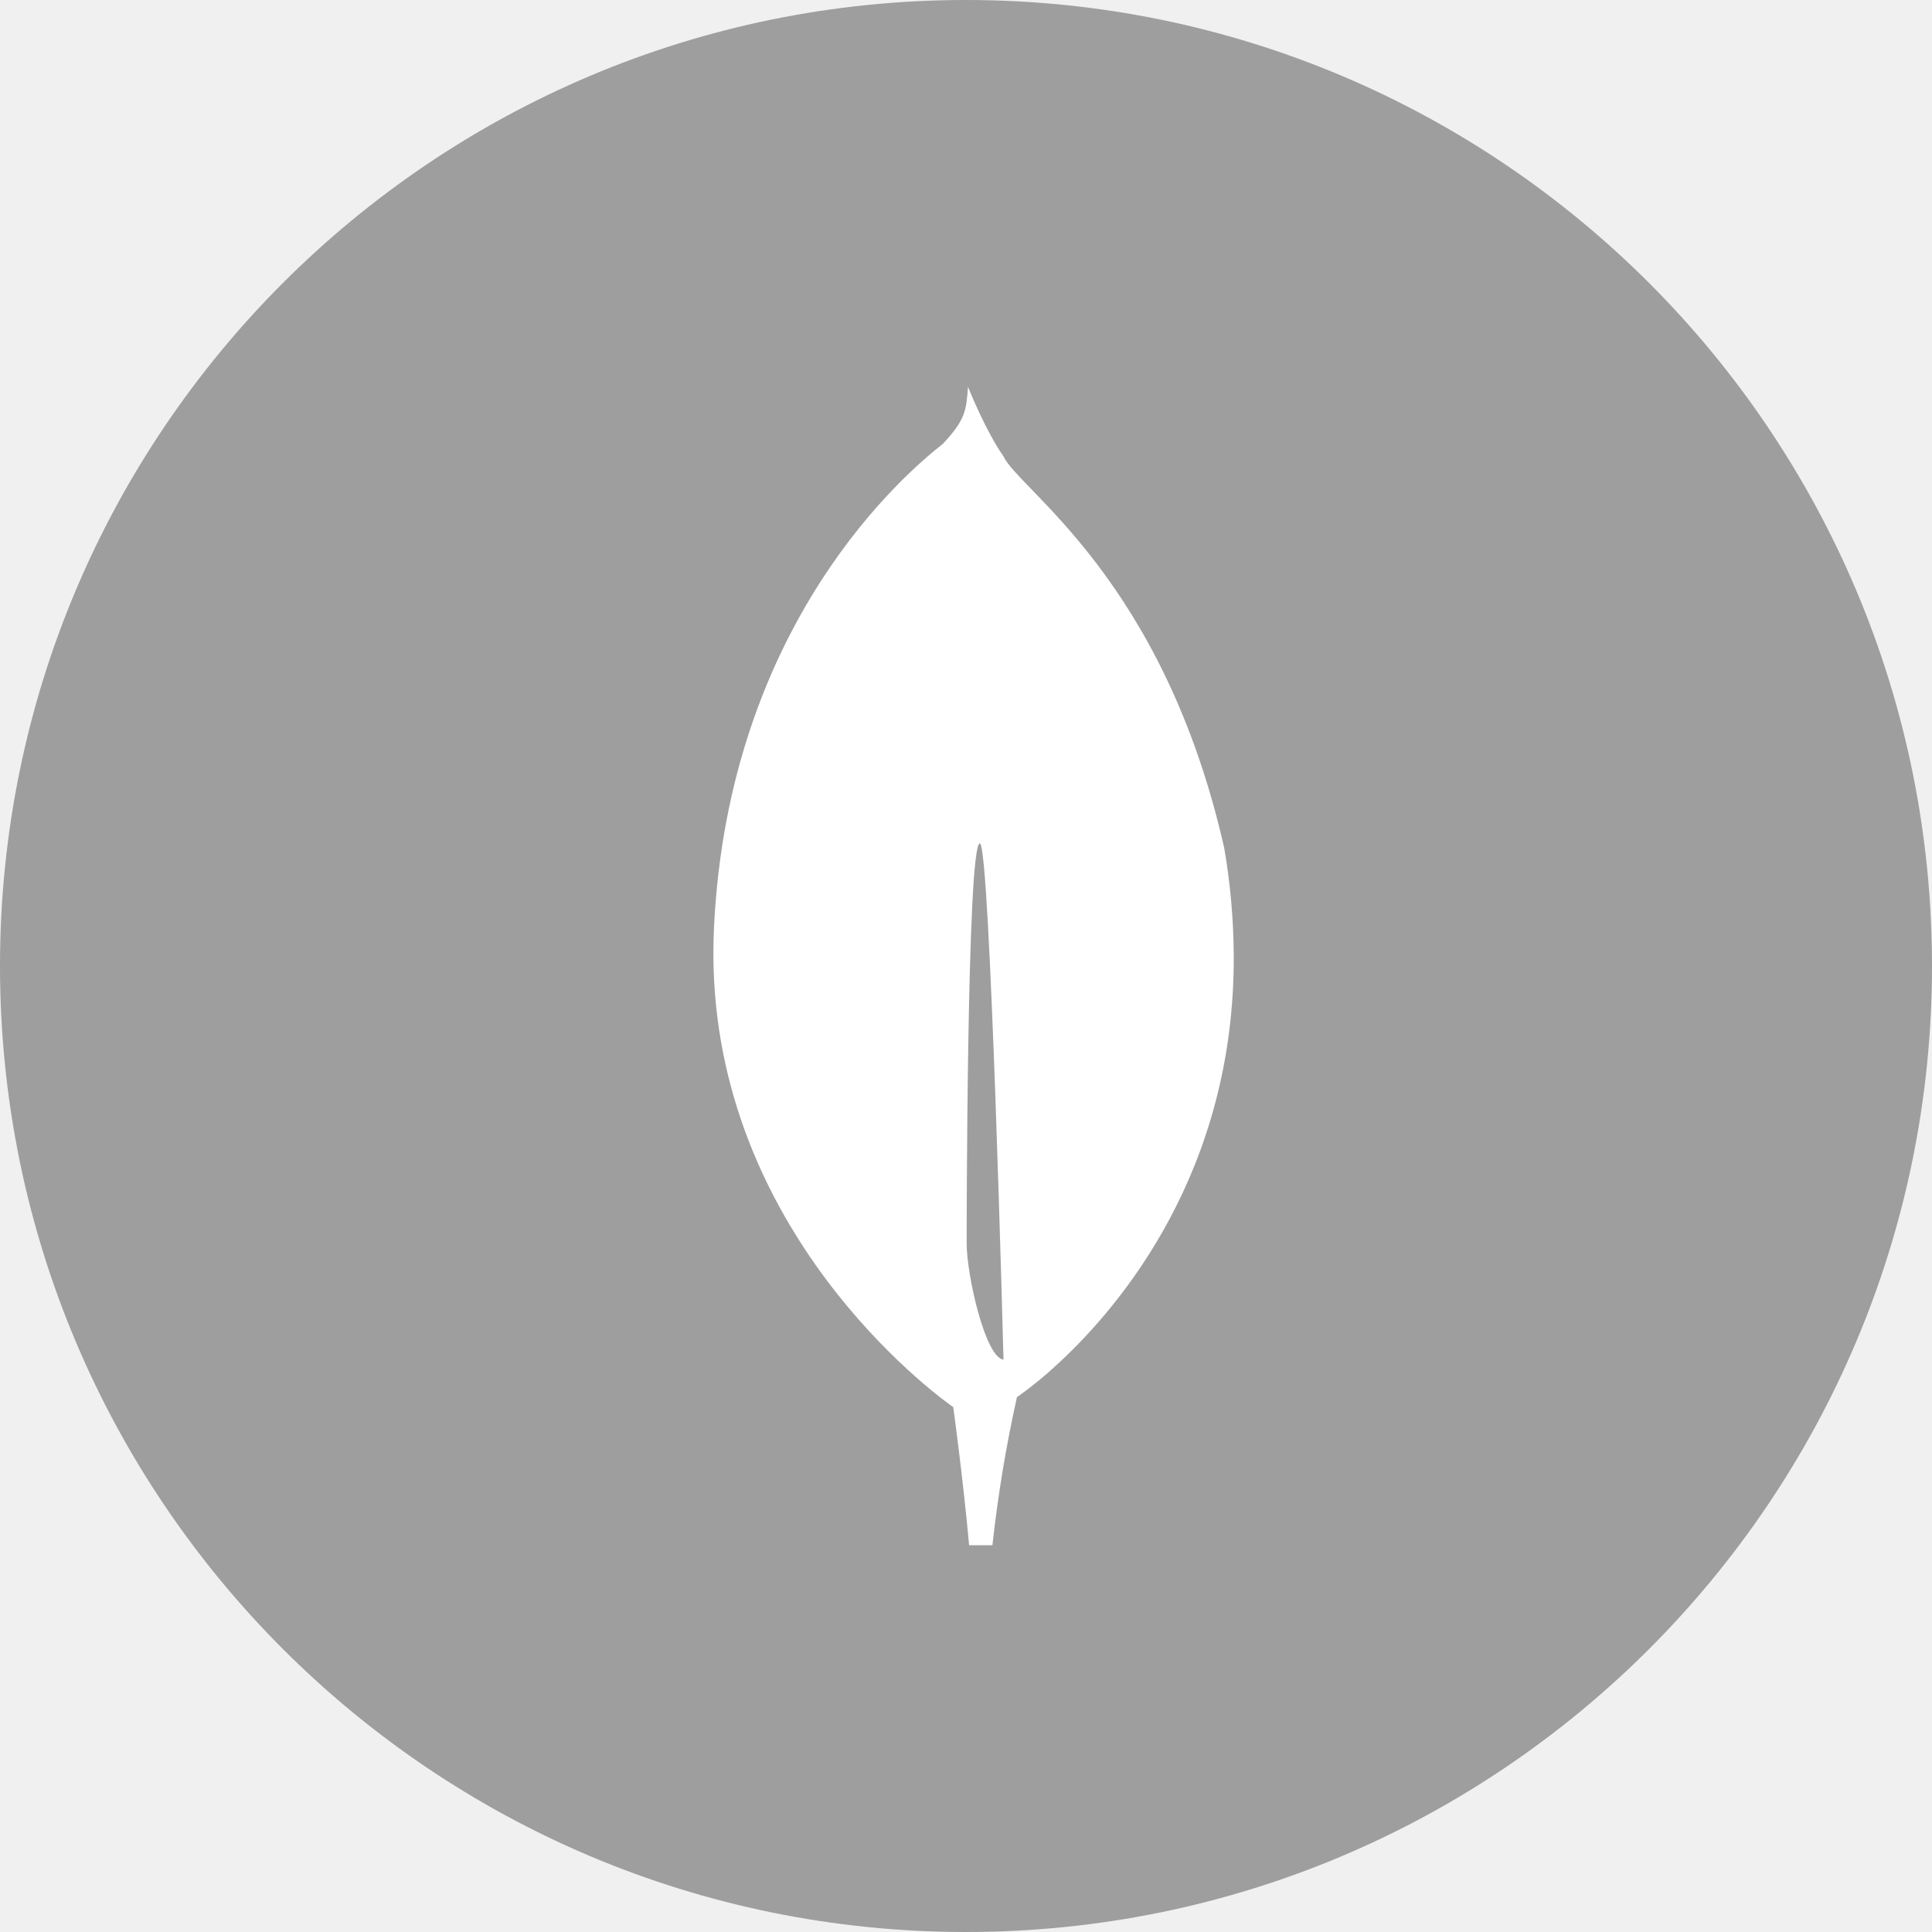
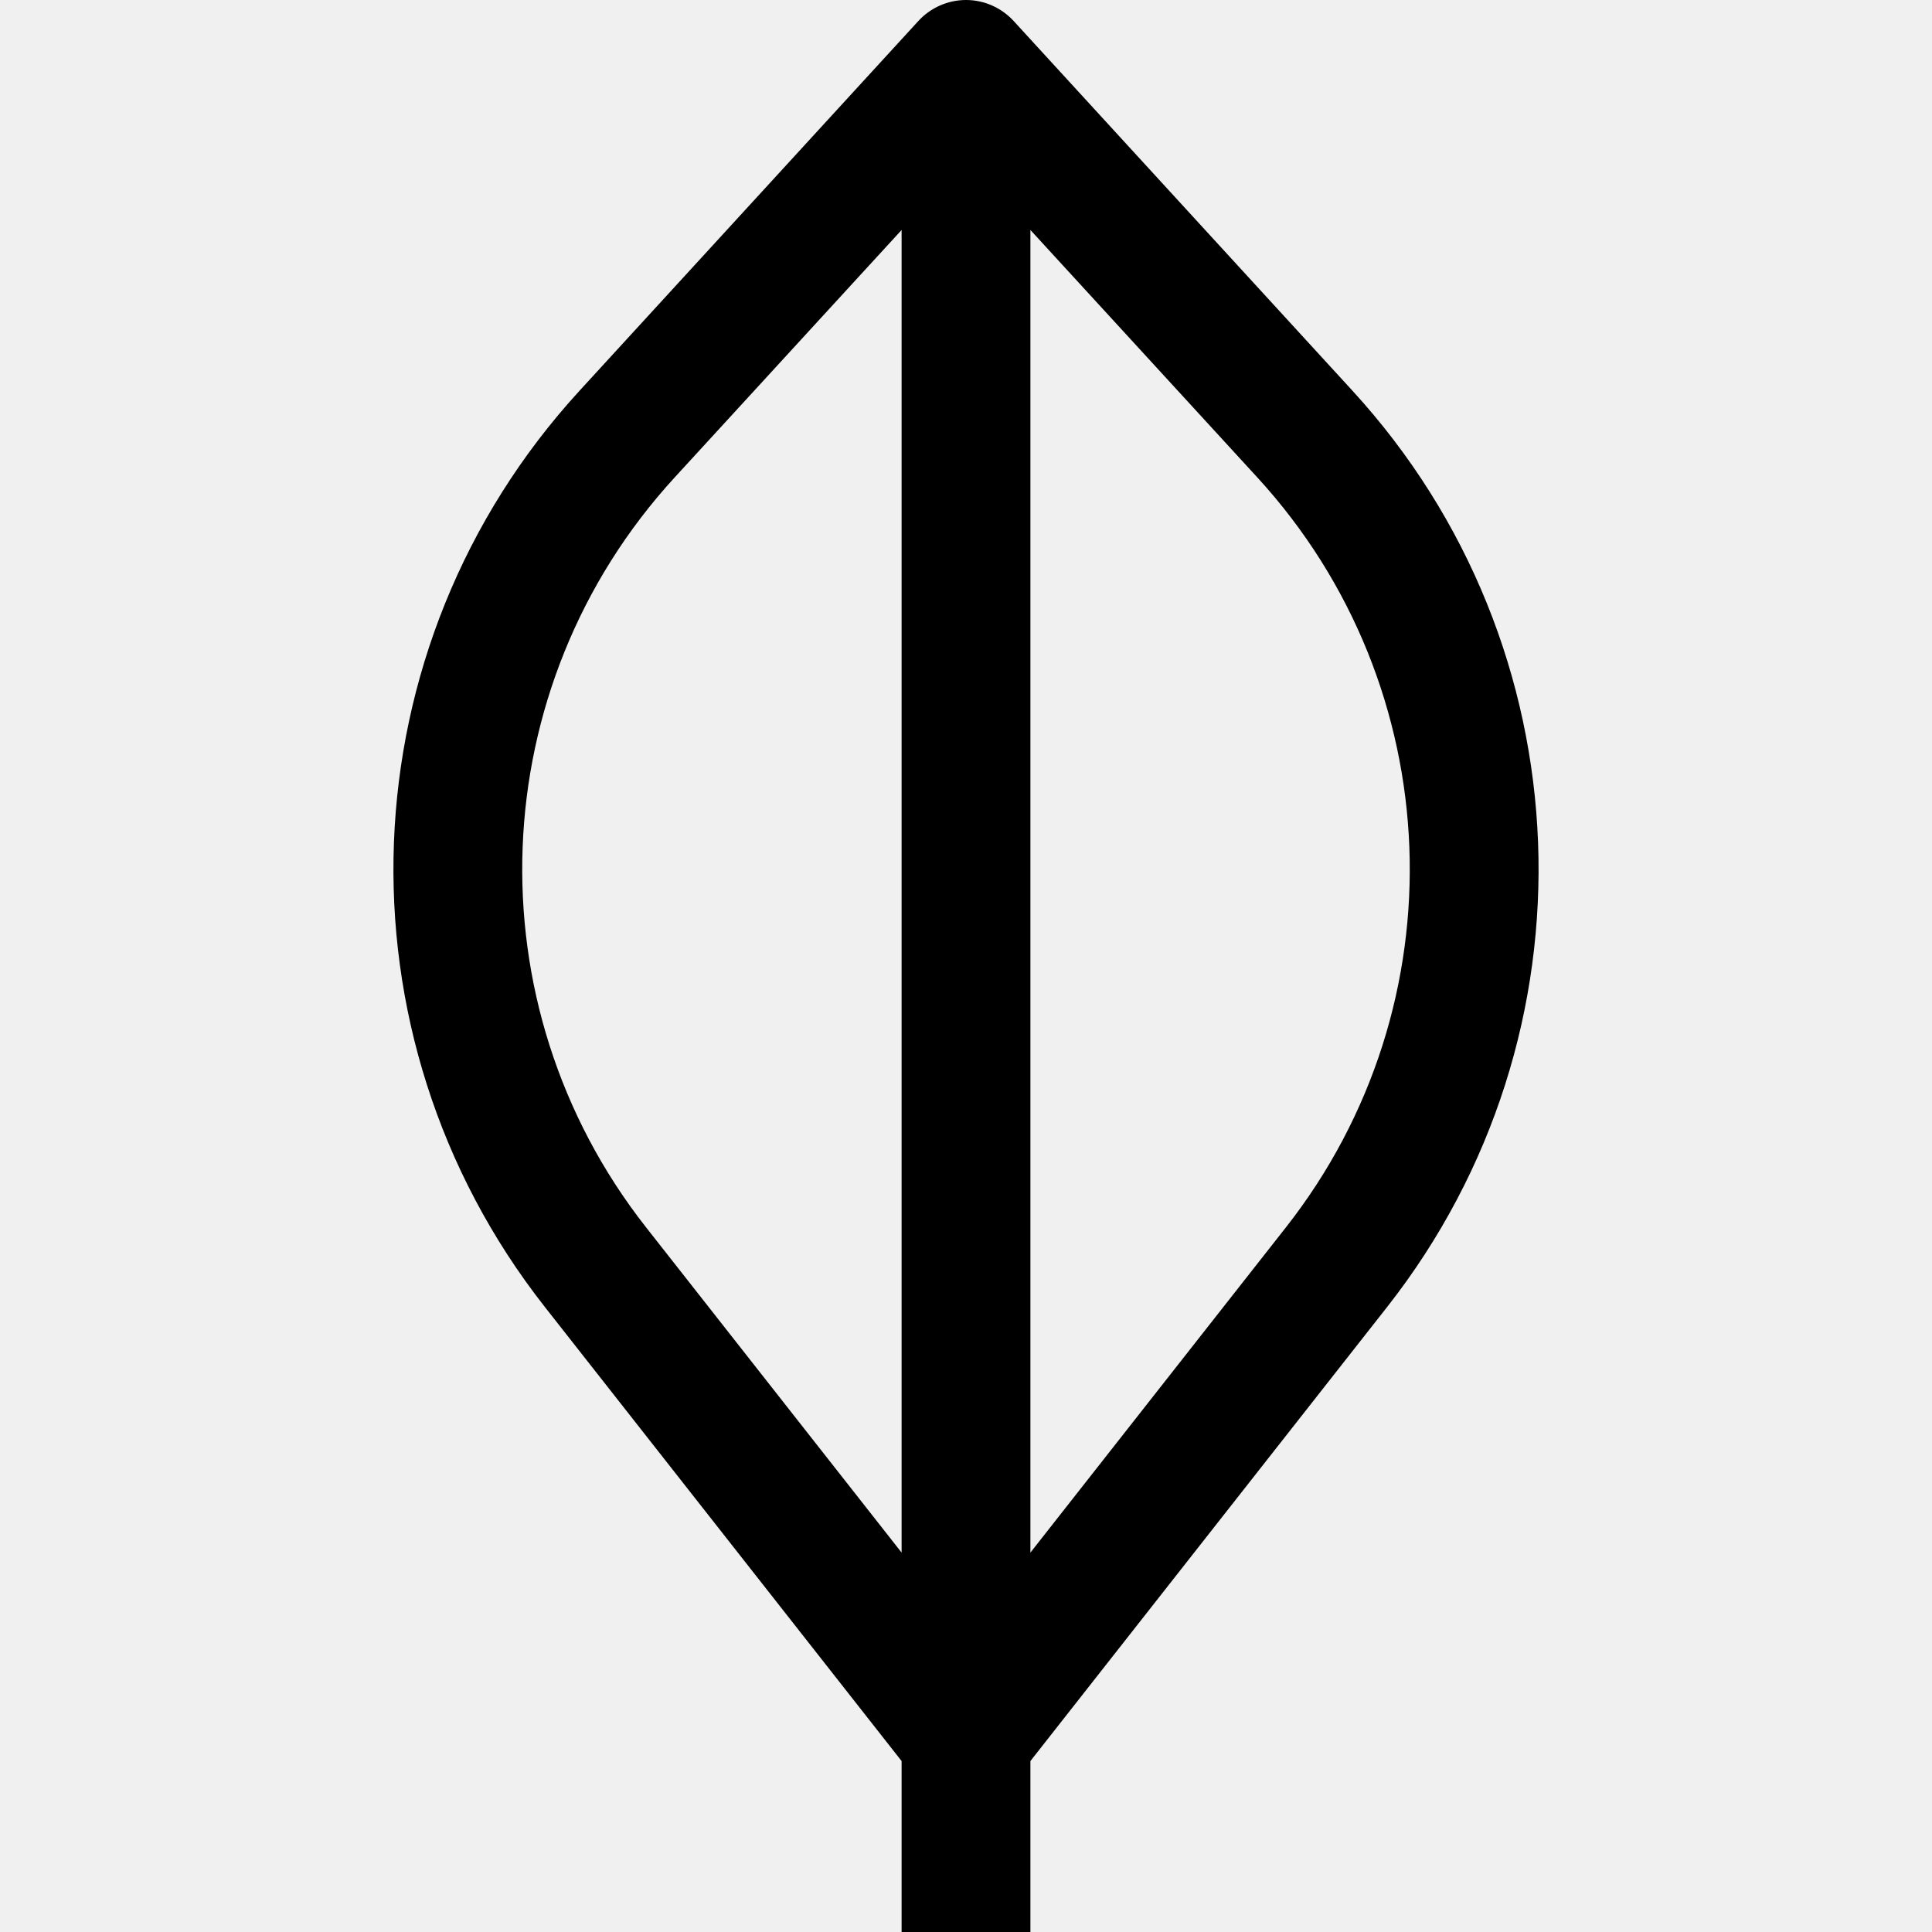
- <svg xmlns="http://www.w3.org/2000/svg" width="800px" height="800px" viewBox="0 0 1024 1024" fill="#000000">
-   <g id="SVGRepo_bgCarrier" stroke-width="0" />
-   <g id="SVGRepo_tracerCarrier" stroke-linecap="round" stroke-linejoin="round" />
-   <g id="SVGRepo_iconCarrier">
-     <circle cx="512" cy="512" r="512" style="fill:#9e9e9e" />
-     <path d="M648.86 449.44c-32.34-142.73-108.77-189.66-117-207.59-9-12.65-18.12-35.15-18.12-35.15-.15-.38-.39-1.05-.67-1.7-.93 12.65-1.41 17.53-13.37 30.29-18.52 14.48-113.54 94.21-121.27 256.37-7.21 151.24 109.25 241.36 125 252.85l1.79 1.27v-.11c.1.76 5 36 8.44 73.34H526a726.68 726.68 0 0 1 13-78.53l1-.65a204.48 204.48 0 0 0 20.11-16.45l.72-.65c33.48-30.93 93.67-102.47 93.08-216.53a347.07 347.07 0 0 0-5.05-56.76zM512.35 659.12s0-212.12 7-212.08c5.46 0 12.53 273.61 12.53 273.61-9.72-1.17-19.53-45.03-19.53-61.53z" style="fill:#fff" />
-   </g>
+ <svg xmlns="http://www.w3.org/2000/svg" width="800px" height="800px" viewBox="0 0 15 15" fill="none">
+   <path d="M7.5 0.5L7.869 0.162C7.774 0.059 7.64 0 7.5 0C7.36 0 7.226 0.059 7.131 0.162L7.5 0.5ZM7.5 13.5L7.107 13.809C7.202 13.93 7.347 14 7.5 14C7.653 14 7.798 13.93 7.893 13.809L7.5 13.5ZM4.623 9.838L4.23 10.147H4.23L4.623 9.838ZM4.869 3.37L4.5 3.033H4.5L4.869 3.37ZM10.131 3.37L10.5 3.033L10.131 3.37ZM10.377 9.838L10.77 10.147H10.77L10.377 9.838ZM8 15V0.5H7V15H8ZM7.893 13.191L5.016 9.529L4.23 10.147L7.107 13.809L7.893 13.191ZM5.237 3.708L7.869 0.838L7.131 0.162L4.5 3.033L5.237 3.708ZM7.131 0.838L9.763 3.708L10.5 3.033L7.869 0.162L7.131 0.838ZM9.984 9.529L7.107 13.191L7.893 13.809L10.77 10.147L9.984 9.529ZM9.763 3.708C11.252 5.333 11.345 7.797 9.984 9.529L10.77 10.147C12.434 8.029 12.32 5.018 10.5 3.033L9.763 3.708ZM5.016 9.529C3.655 7.797 3.748 5.333 5.237 3.708L4.5 3.033C2.68 5.018 2.566 8.029 4.23 10.147L5.016 9.529Z" fill="#000000" />
</svg>
